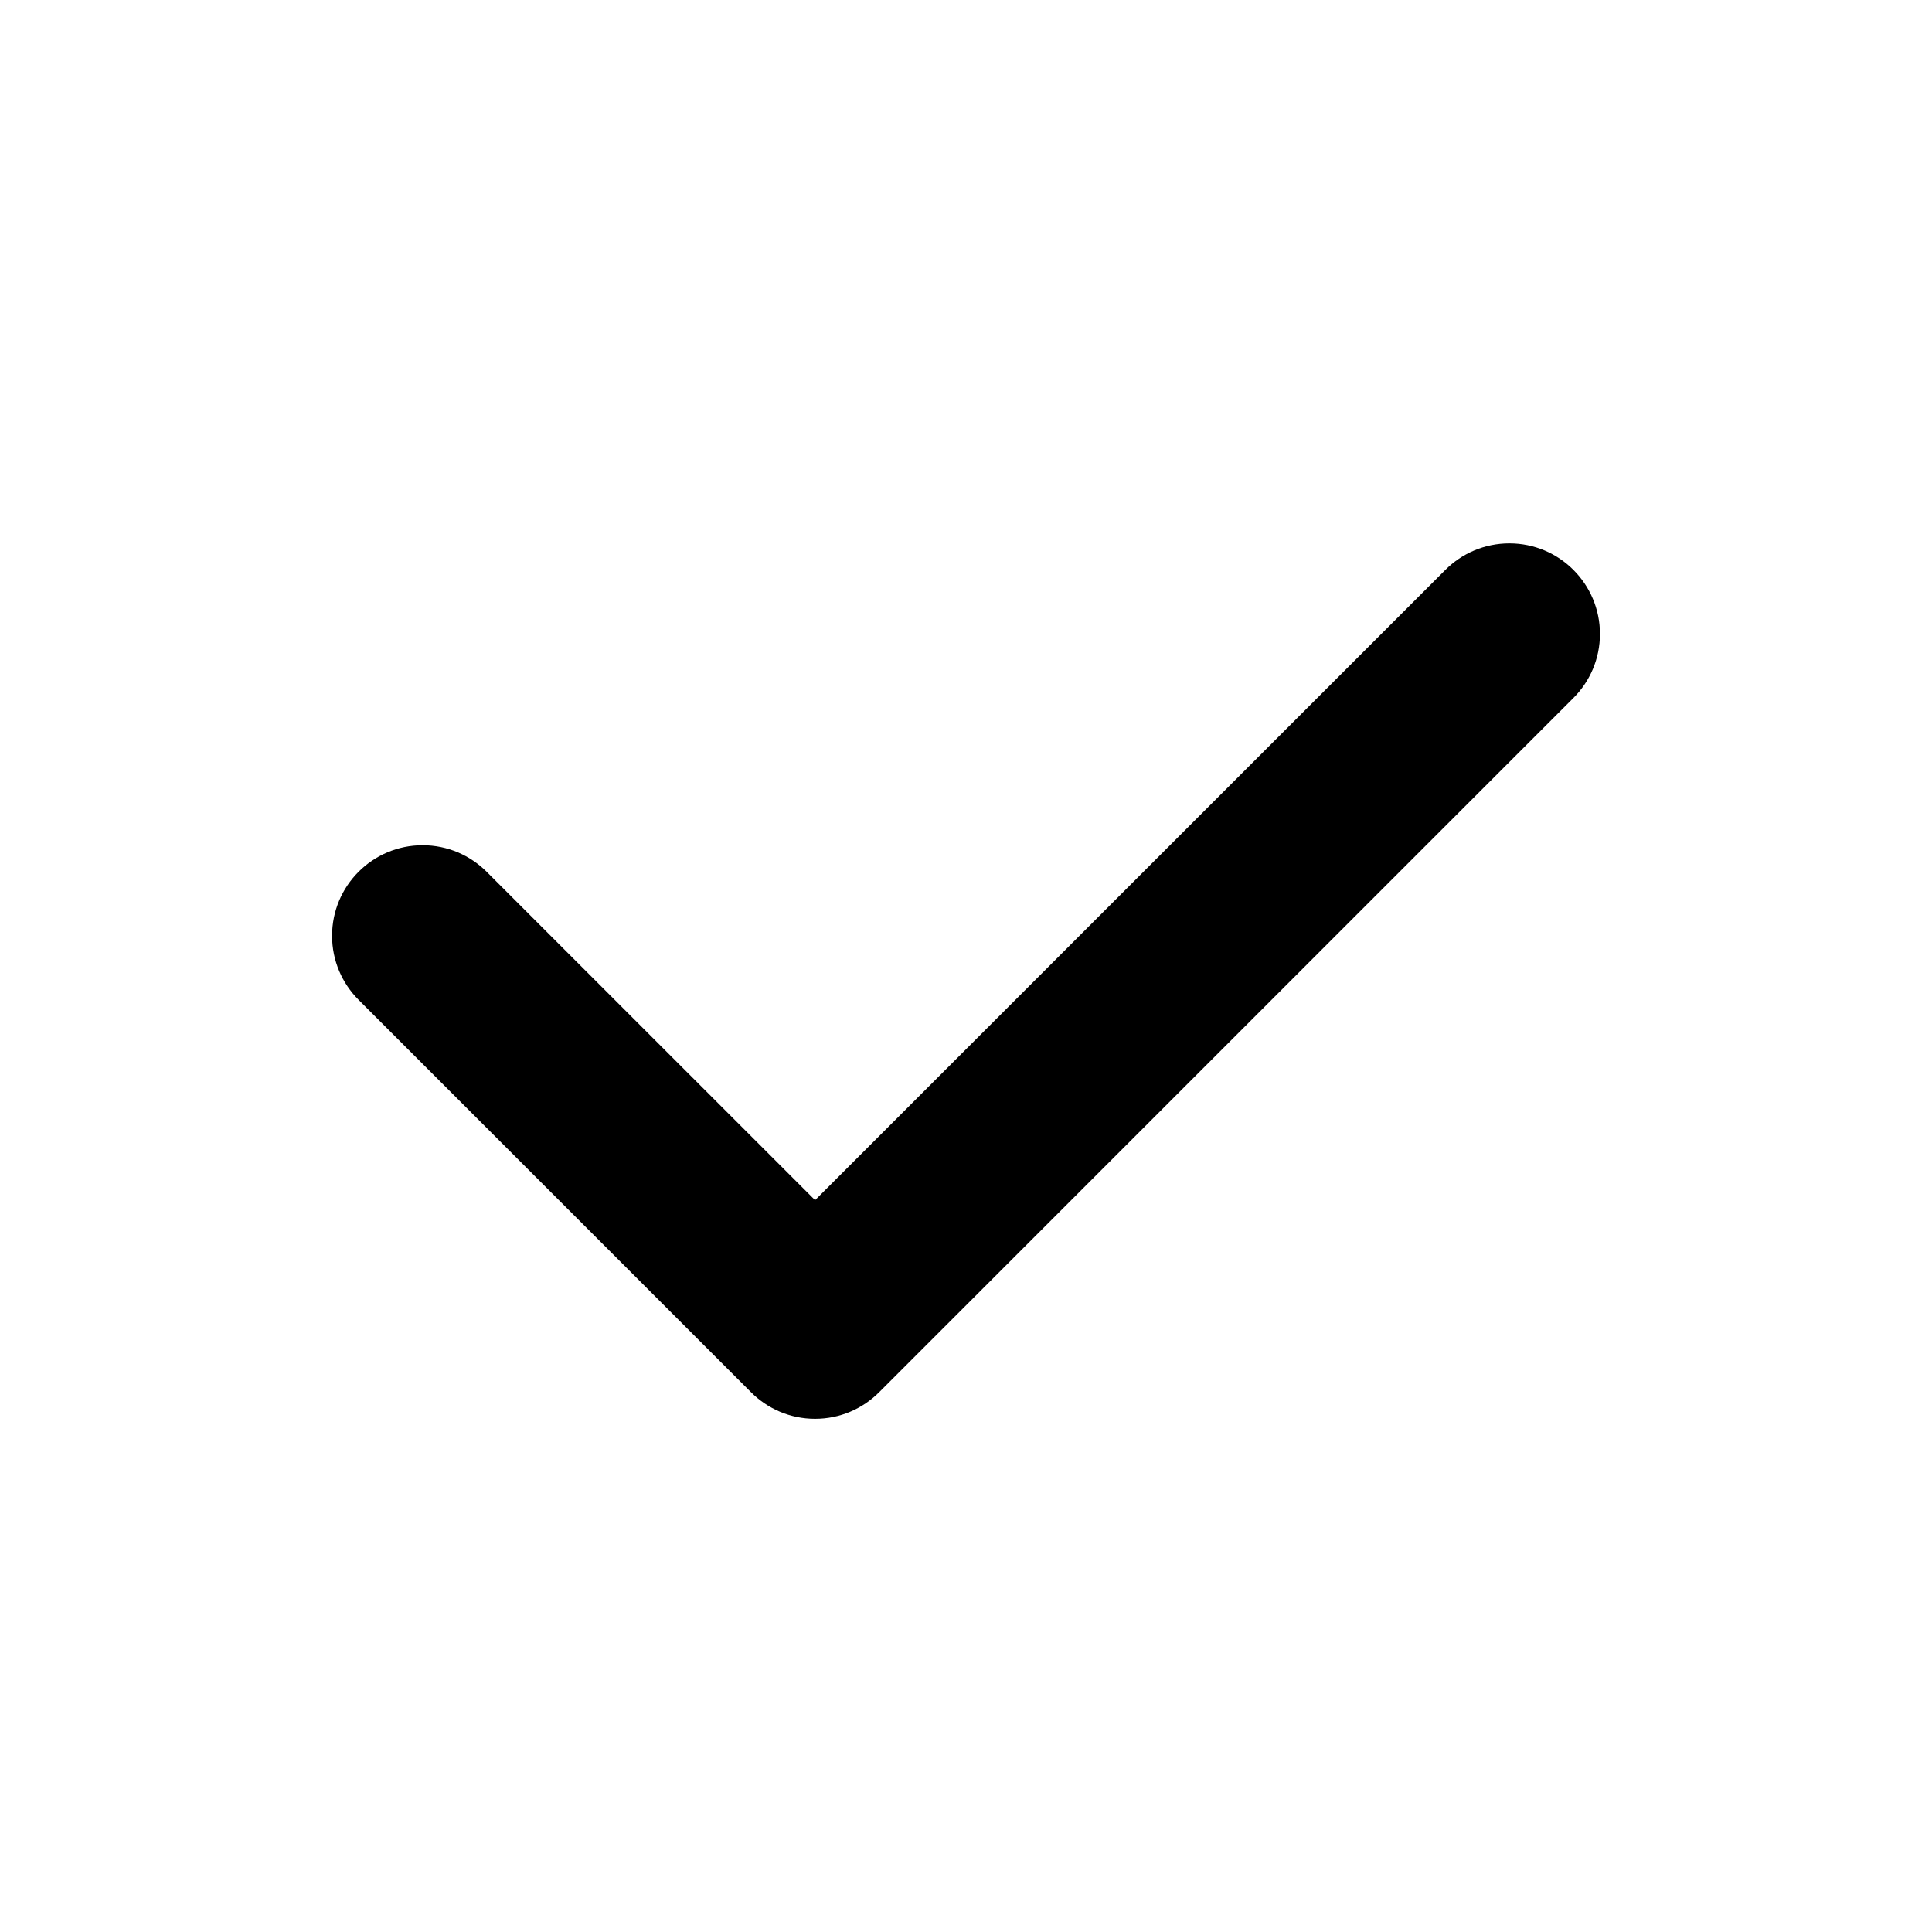
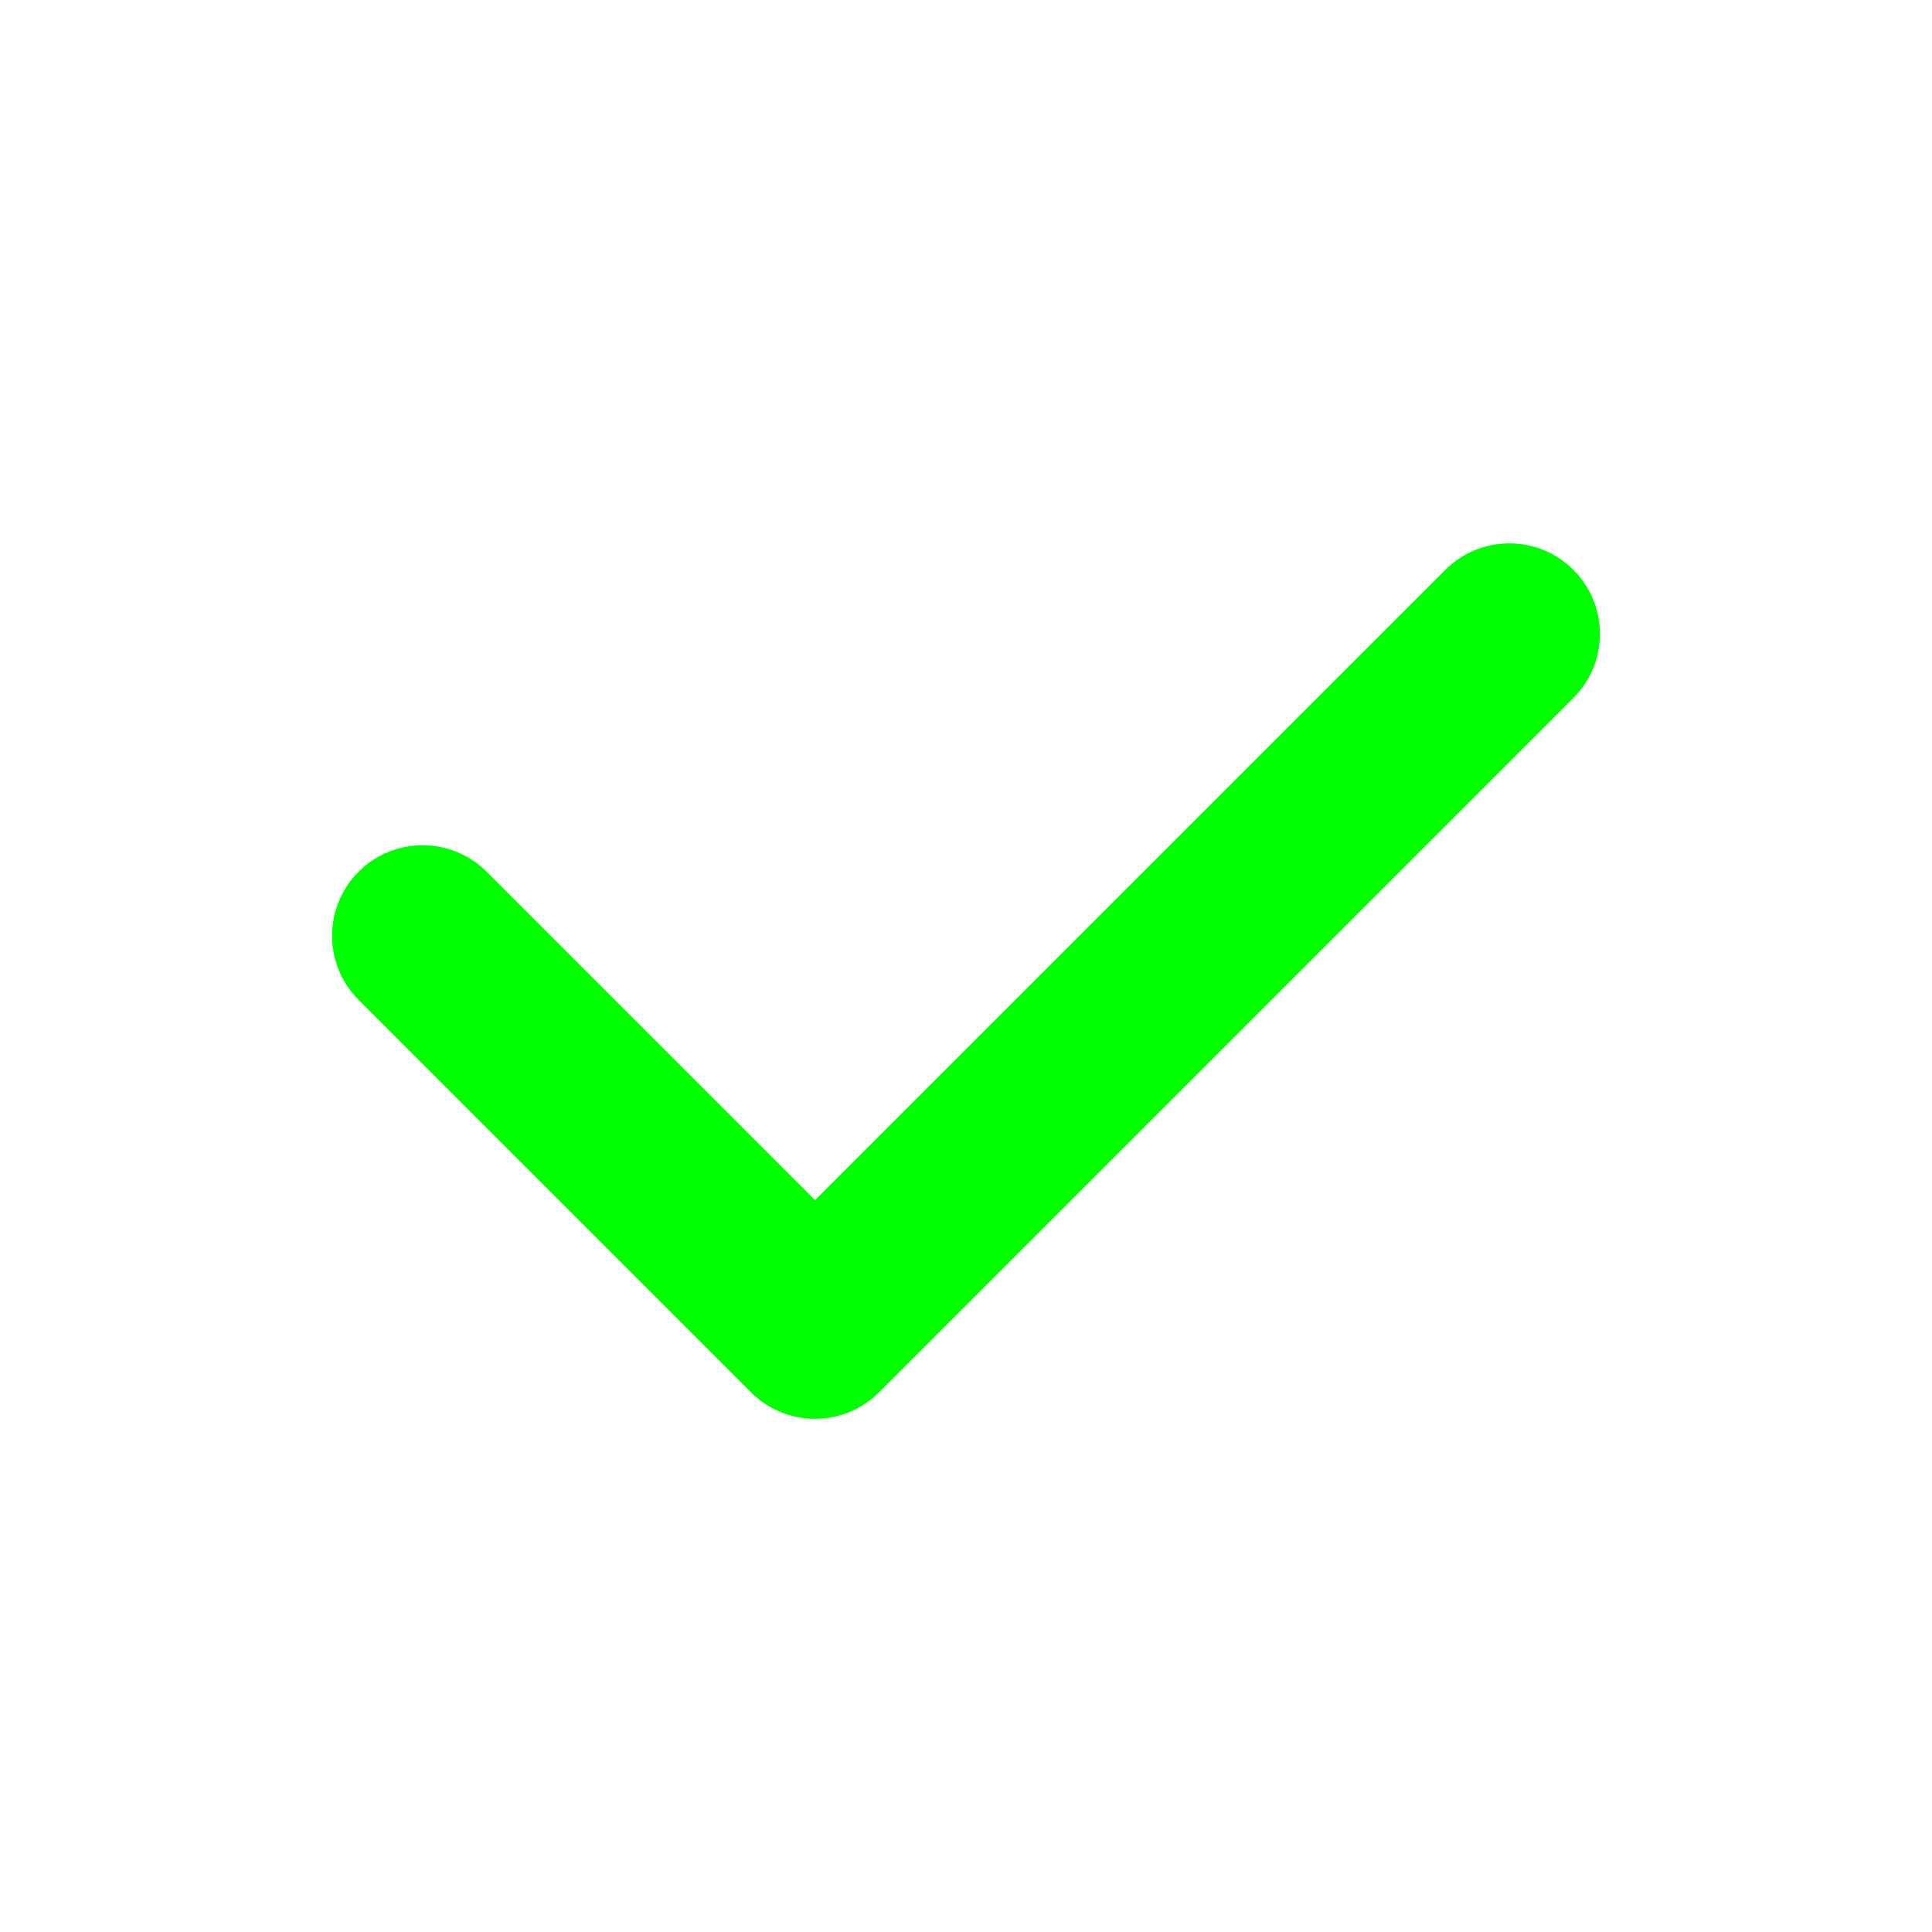
<svg xmlns="http://www.w3.org/2000/svg" version="1.1" id="Layer_1" x="0px" y="0px" width="64px" height="64px" viewBox="0 0 64 64" enable-background="new 0 0 64 64" xml:space="preserve">
  <g id="TICK_1_" enable-background="new    ">
    <g id="TICK">
      <g>
-         <path d="M50,18c-0.828,0-1.578,0.336-2.121,0.879L27,39.757L16.121,28.879C15.578,28.336,14.828,28,14,28c-1.657,0-3,1.343-3,3     c0,0.828,0.336,1.578,0.879,2.121l13,13C25.422,46.664,26.172,47,27,47s1.578-0.336,2.121-0.879l23-23     C52.664,22.579,53,21.828,53,21C53,19.343,51.657,18,50,18z" />
+         <path fill="#00FF00" d="M50,18c-0.828,0-1.578,0.336-2.121,0.879L27,39.757L16.121,28.879C15.578,28.336,14.828,28,14,28c-1.657,0-3,1.343-3,3     c0,0.828,0.336,1.578,0.879,2.121l13,13C25.422,46.664,26.172,47,27,47s1.578-0.336,2.121-0.879l23-23     C52.664,22.579,53,21.828,53,21C53,19.343,51.657,18,50,18z" />
      </g>
    </g>
  </g>
</svg>
